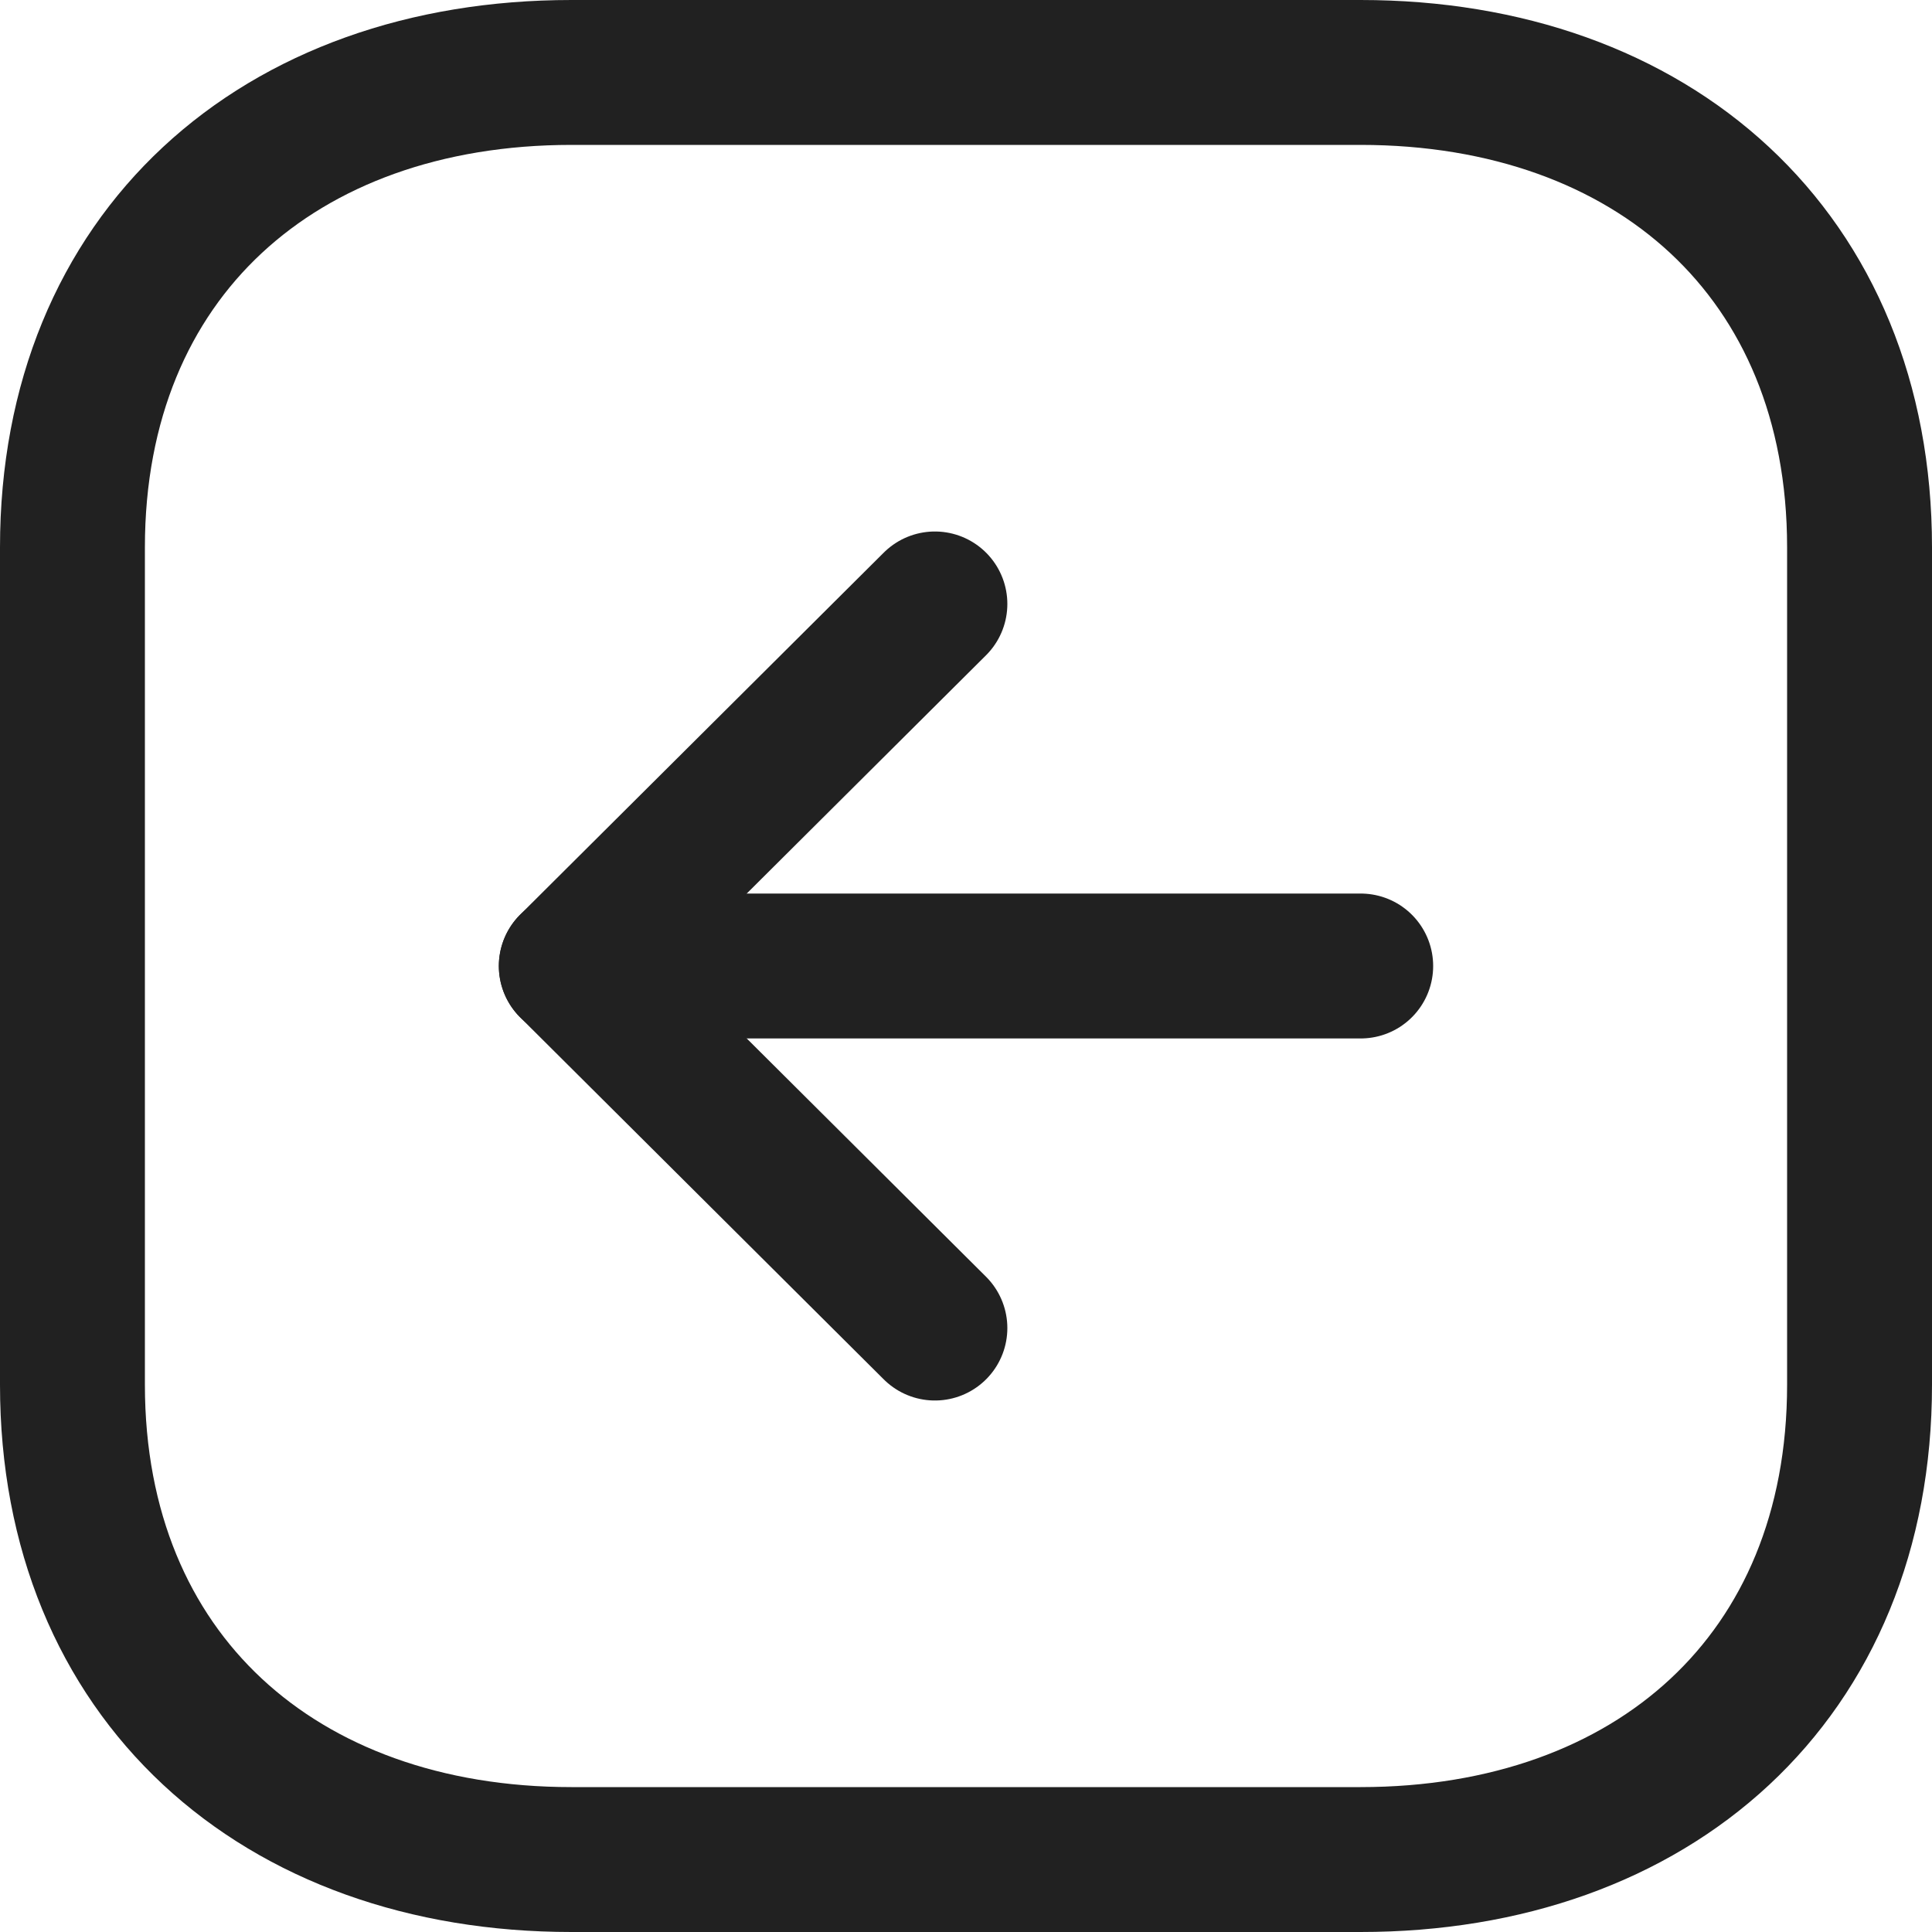
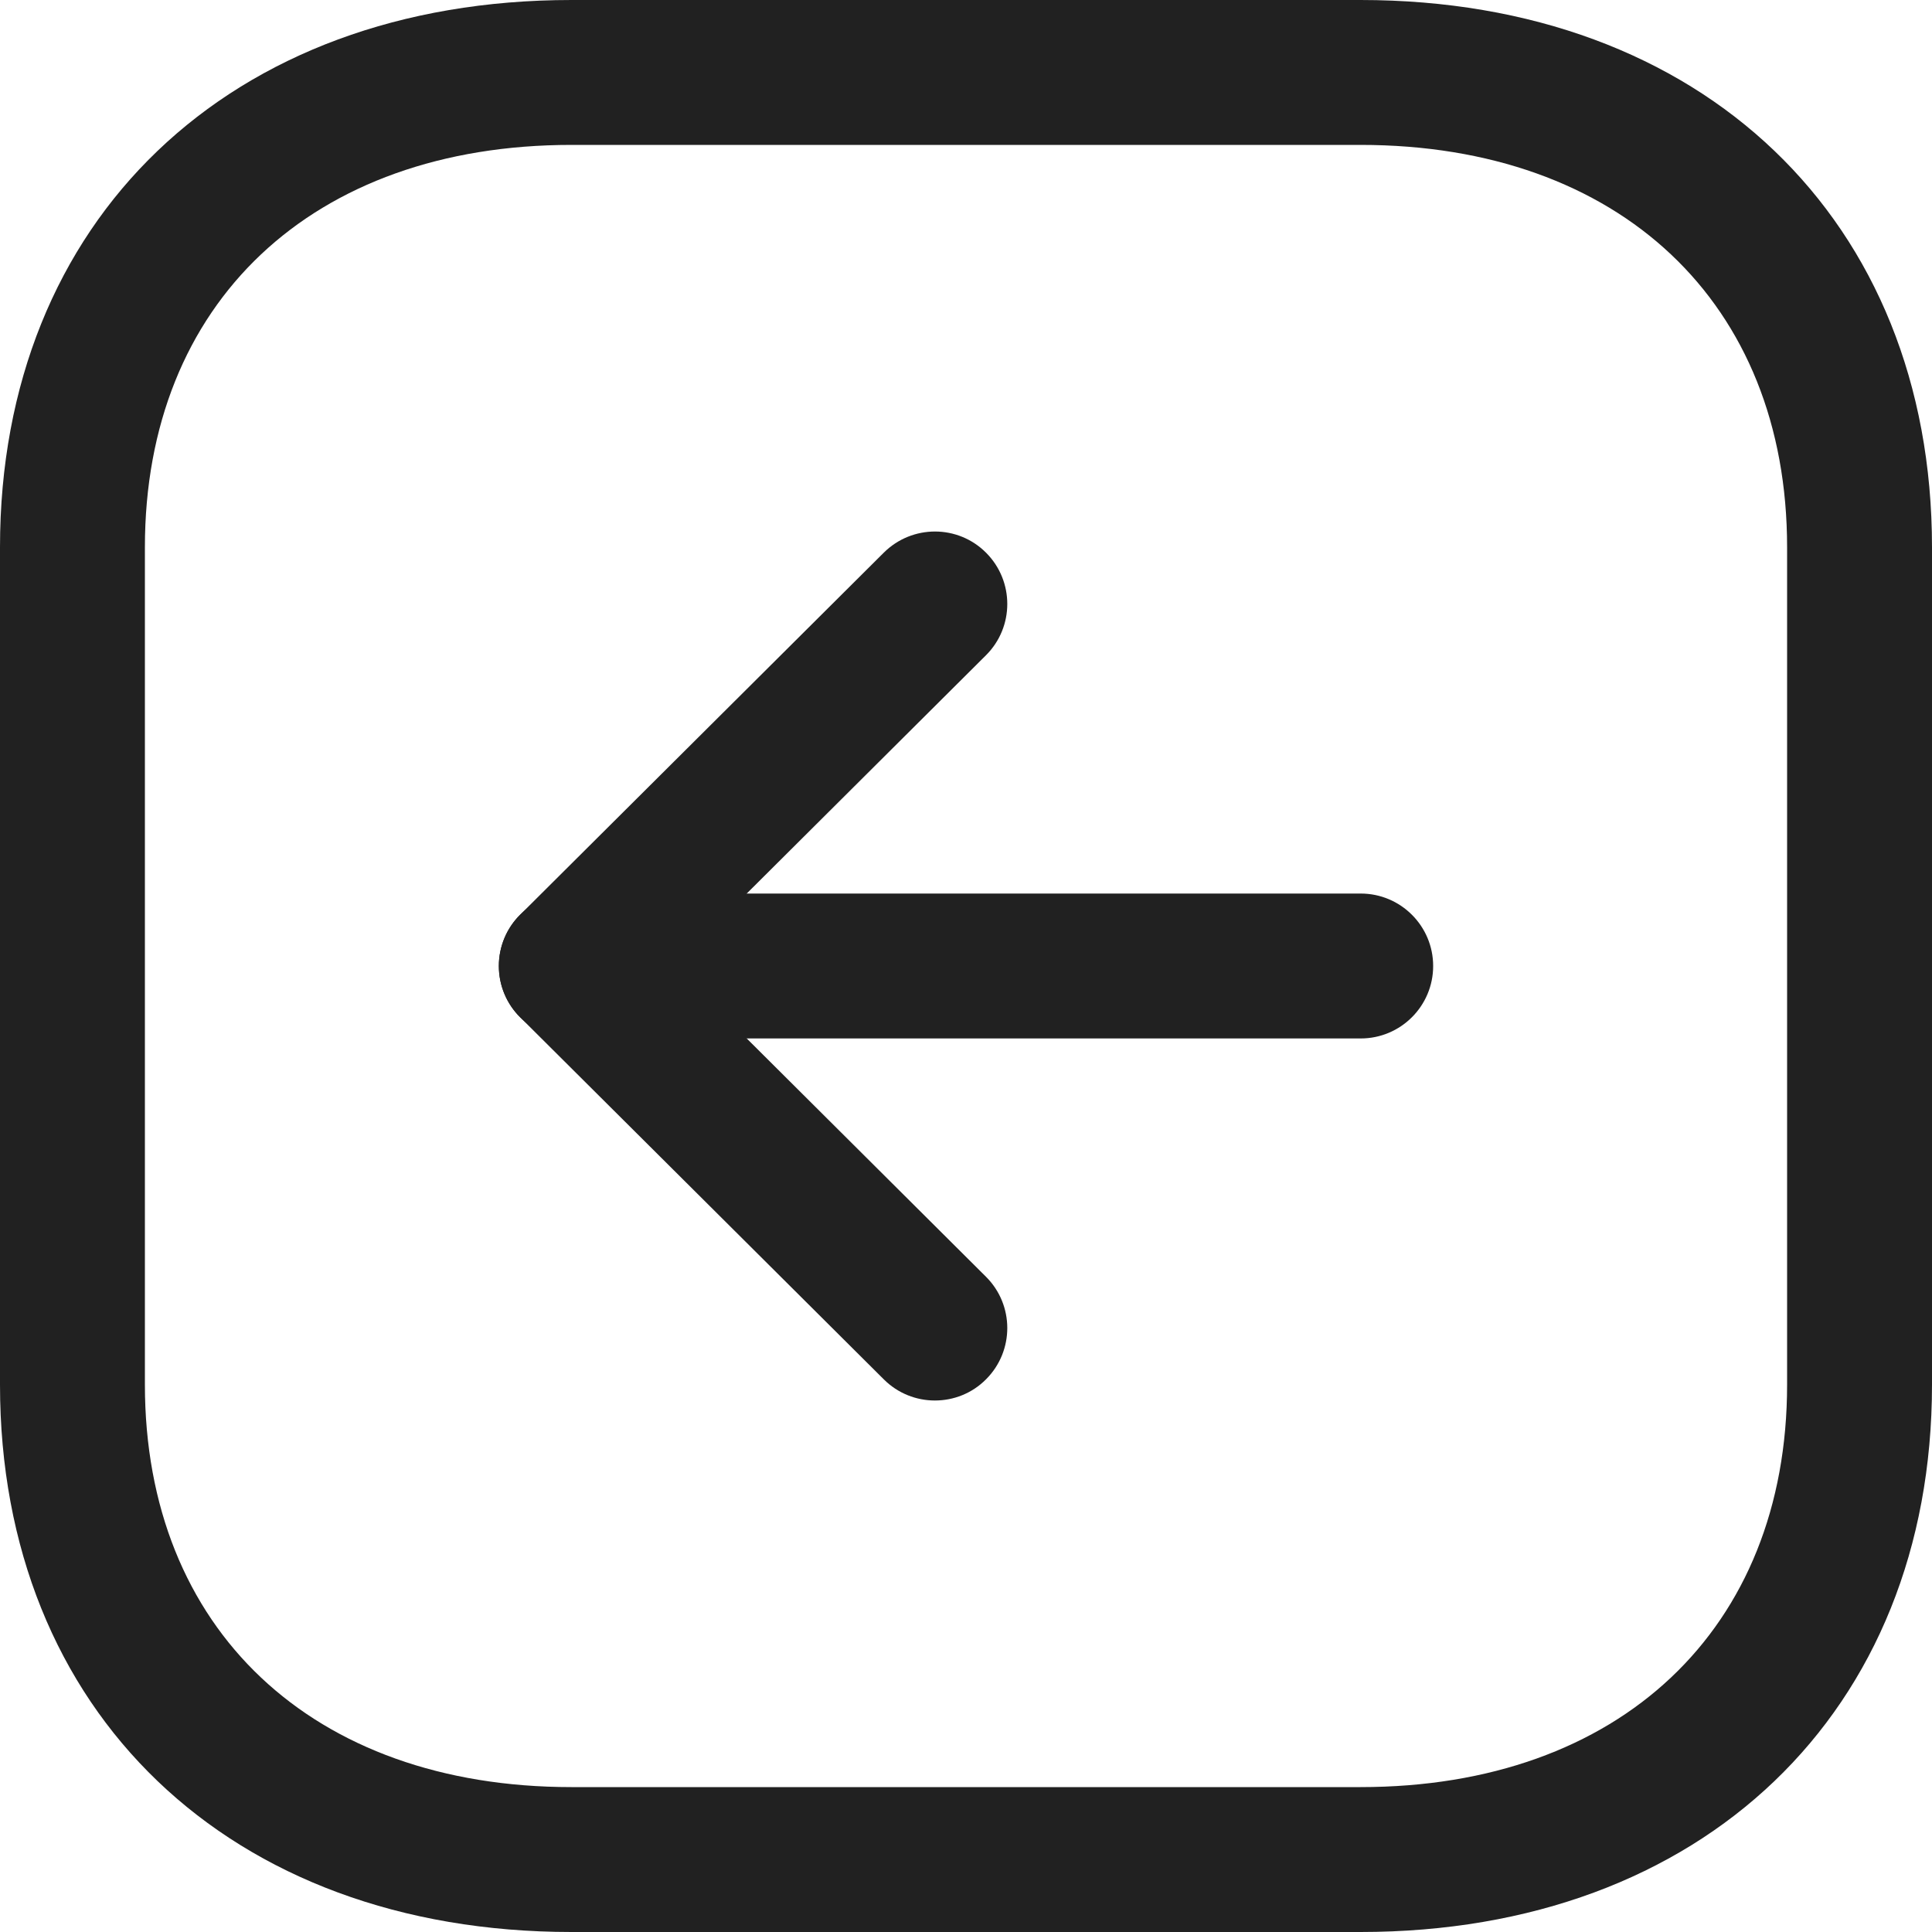
<svg xmlns="http://www.w3.org/2000/svg" width="24" height="24" viewBox="0 0 20 20" fill="none">
-   <path fill-rule="evenodd" clip-rule="evenodd" d="M0.75 5.666L0.75 14.335C0.75 17.355 2.889 19.25 5.916 19.25L14.084 19.25C17.111 19.25 19.25 17.365 19.25 14.335L19.25 5.666C19.25 2.636 17.111 0.75 14.084 0.75L5.916 0.75C2.889 0.75 0.75 2.636 0.75 5.666Z" stroke="#212121" stroke-width="1.5" stroke-linecap="round" stroke-linejoin="round" />
-   <path d="M5.914 10L14.086 10" stroke="#212121" stroke-width="1.5" stroke-linecap="round" stroke-linejoin="round" />
-   <path d="M9.678 13.748L5.914 10L9.678 6.252" stroke="#212121" stroke-width="1.5" stroke-linecap="round" stroke-linejoin="round" />
+   <path fill-rule="evenodd" clip-rule="evenodd" d="M14.084 1.5C16.767 1.5 18.5 3.135 18.5 5.665V14.334C18.5 16.864 16.767 18.5 14.084 18.5H5.916C3.233 18.5 1.5 16.864 1.5 14.334V5.665C1.5 3.135 3.233 1.5 5.916 1.5H14.084ZM5.916 20H14.084C17.622 20 20 17.723 20 14.334V5.665C20 2.276 17.622 0 14.084 0H5.916C2.378 0 0 2.276 0 5.665V14.334C0 17.723 2.378 20 5.916 20Z" fill="#212121" />
+   <path fill-rule="evenodd" clip-rule="evenodd" d="M5.914 10.75H14.086C14.5 10.75 14.836 10.414 14.836 10C14.836 9.586 14.5 9.25 14.086 9.25H5.914C5.5 9.25 5.164 9.586 5.164 10C5.164 10.414 5.5 10.75 5.914 10.75Z" fill="#212121" />
+   <path fill-rule="evenodd" clip-rule="evenodd" d="M9.678 14.498C9.87 14.498 10.063 14.425 10.209 14.277C10.501 13.983 10.5 13.509 10.207 13.217L6.977 10L10.207 6.783C10.5 6.491 10.501 6.017 10.209 5.723C9.917 5.429 9.443 5.429 9.149 5.721L5.385 9.469C5.243 9.609 5.164 9.801 5.164 10C5.164 10.199 5.243 10.391 5.385 10.531L9.149 14.279C9.295 14.425 9.487 14.498 9.678 14.498Z" fill="#212121" />
</svg>
